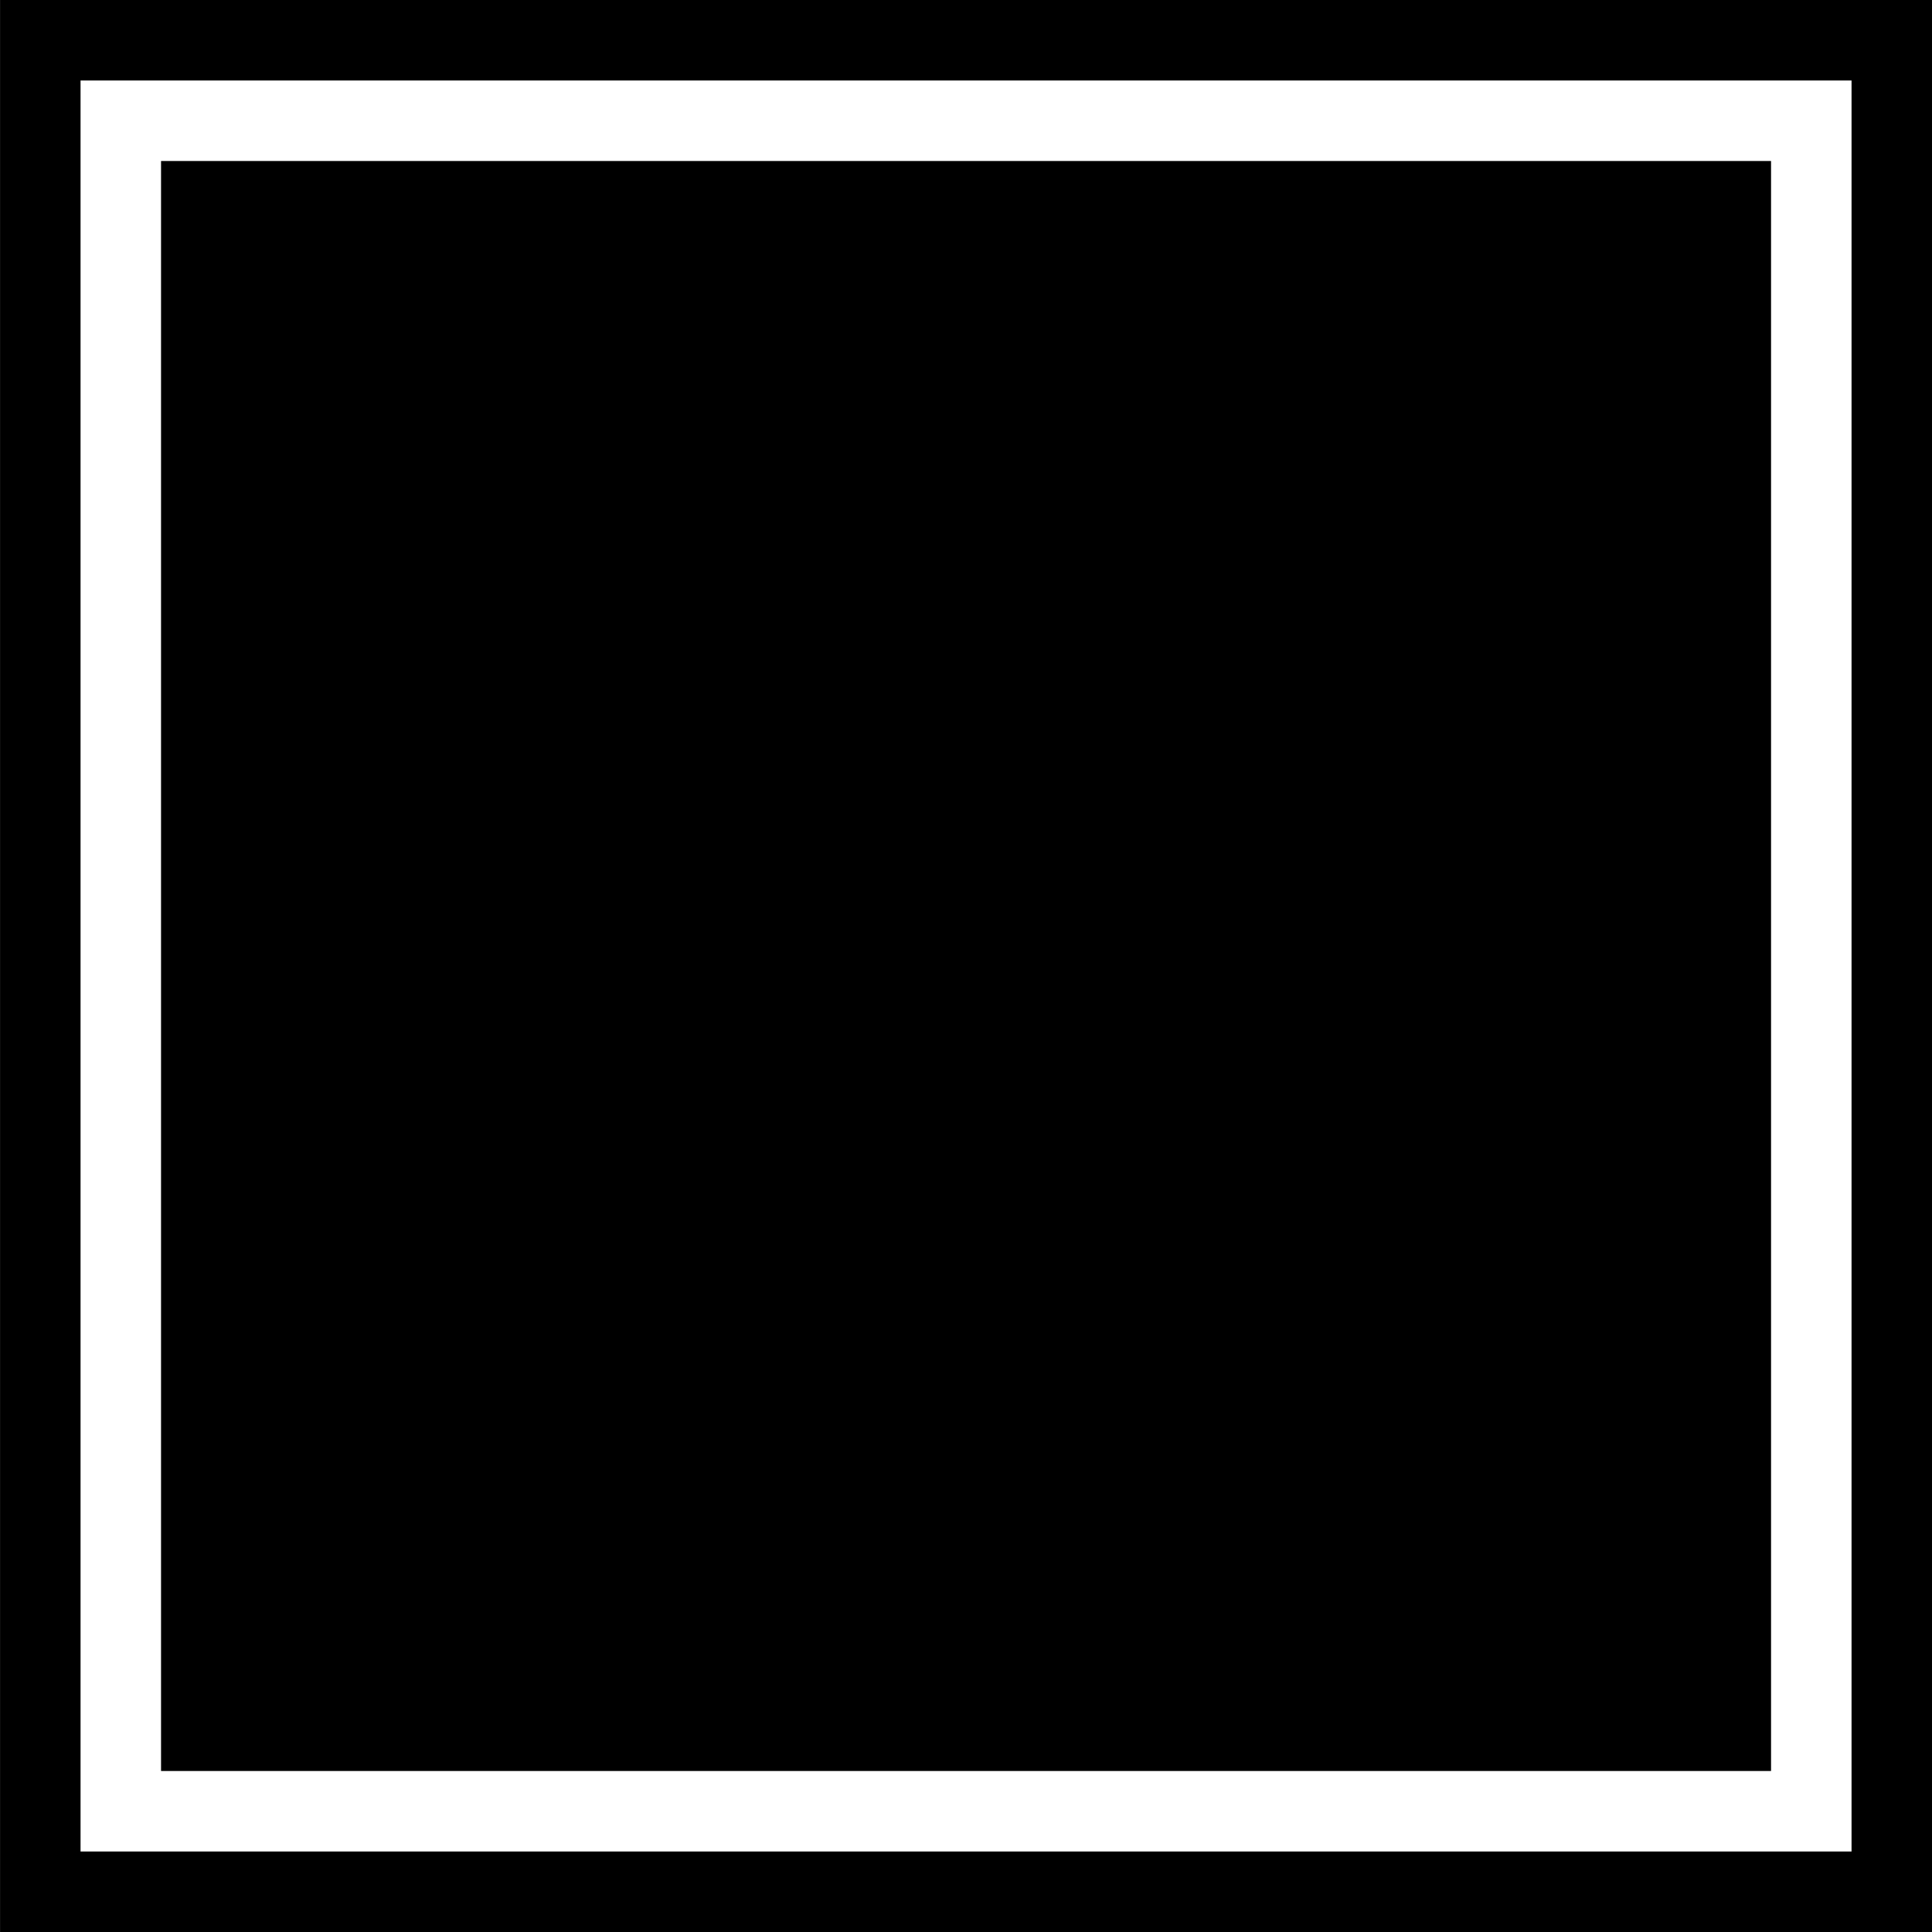
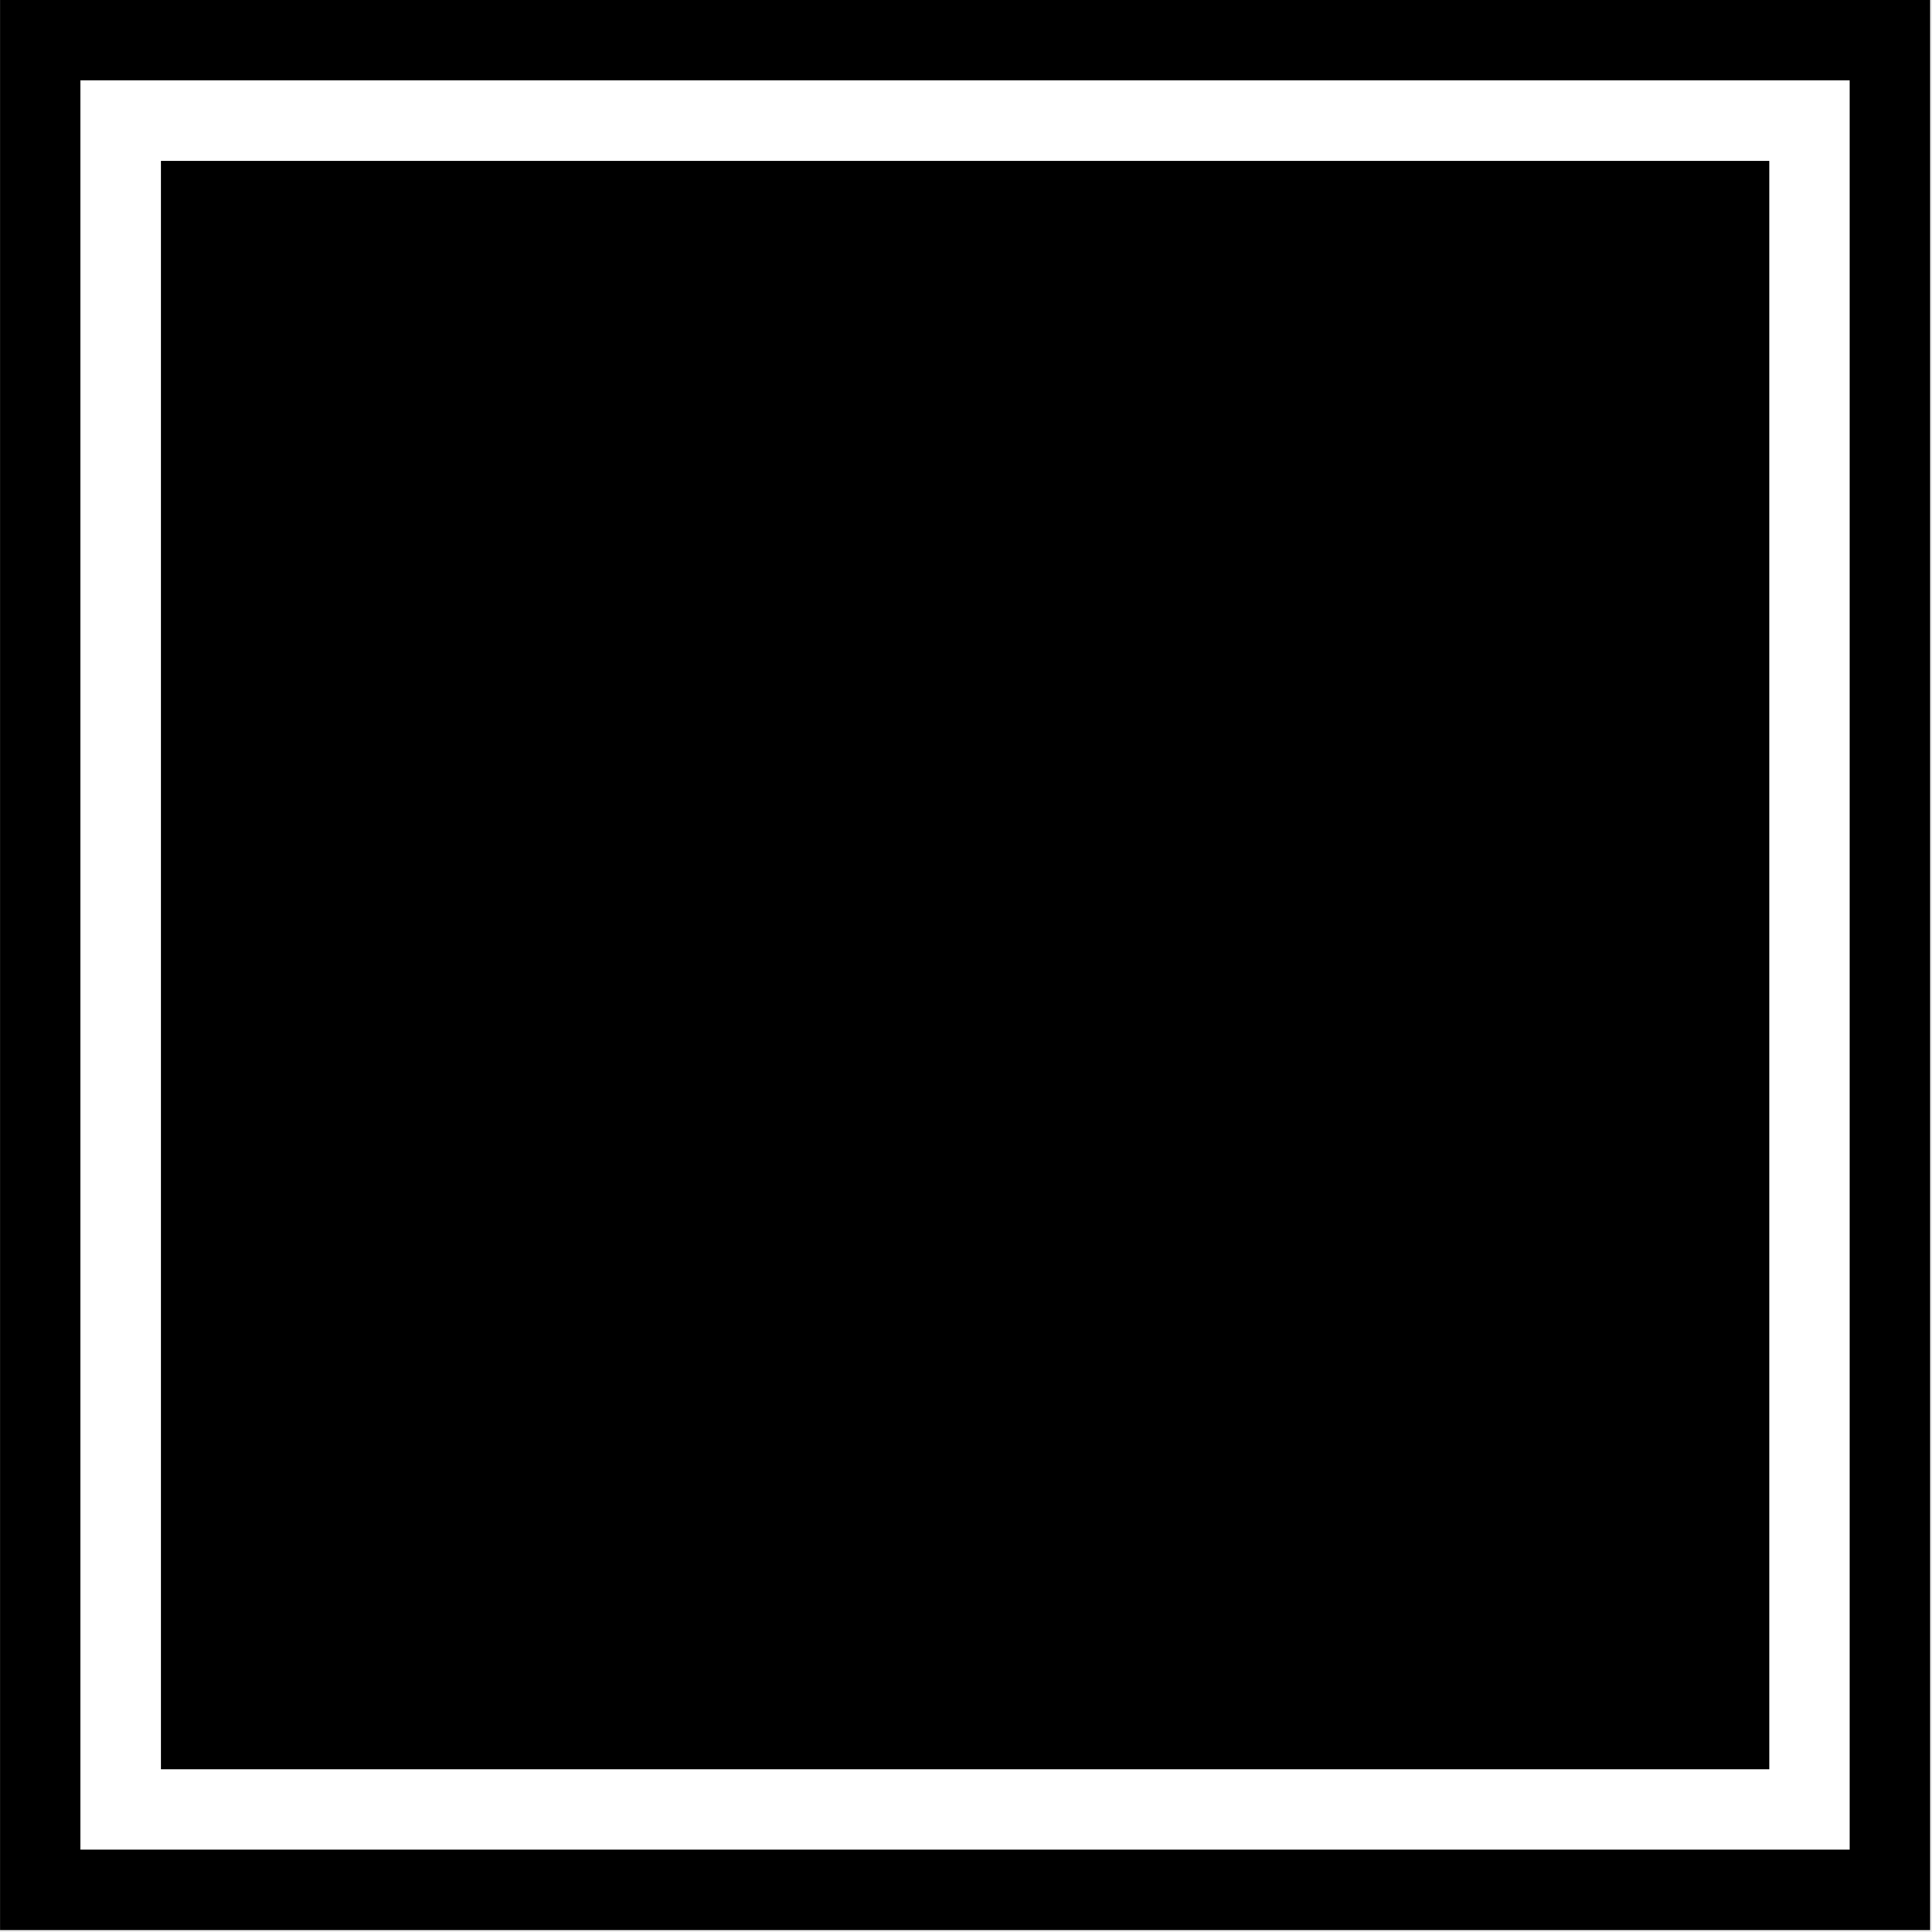
- <svg xmlns="http://www.w3.org/2000/svg" xmlns:xlink="http://www.w3.org/1999/xlink" width="1000" height="1000" viewBox="0 0 1000 1000" version="1.1">
+ <svg xmlns="http://www.w3.org/2000/svg" xmlns:xlink="http://www.w3.org/1999/xlink" width="1001" height="1001" viewBox="0 0 1001 1001" version="1.1">
  <g id="Canvas" transform="matrix(83.3333 0 0 83.3333 -21833.3 416.667)">
-     <g id="u1F795-WHITE SQUARE CONTAINING BLACK MEDIUM SQUARE" style="mix-blend-mode:normal;">
+     <g id="u1F795-WHITE SQUARE CONTAINING BLACK MEDIUM SQUARE">
      <path d="M 262 -5L 274 -5L 274 7L 262 7L 262 -5Z" fill="#FFFFFF" />
-       <g id="Union" style="mix-blend-mode:normal;">
-         <use xlink:href="#path0_fill" transform="translate(262 -5)" style="mix-blend-mode:normal;" />
+       <g id="Union">
+         <use xlink:href="#path0_fill" transform="translate(262 -5)" />
      </g>
    </g>
  </g>
  <defs>
    <path id="path0_fill" fill-rule="evenodd" d="M 0 0L 12 0L 12 12L 0 12L 0 0ZM 0.5 0.5L 11.5 0.5L 11.5 11.5L 0.5 11.5L 0.5 0.5ZM 11 1L 1 1L 1 11L 11 11L 11 1Z" />
  </defs>
</svg>
